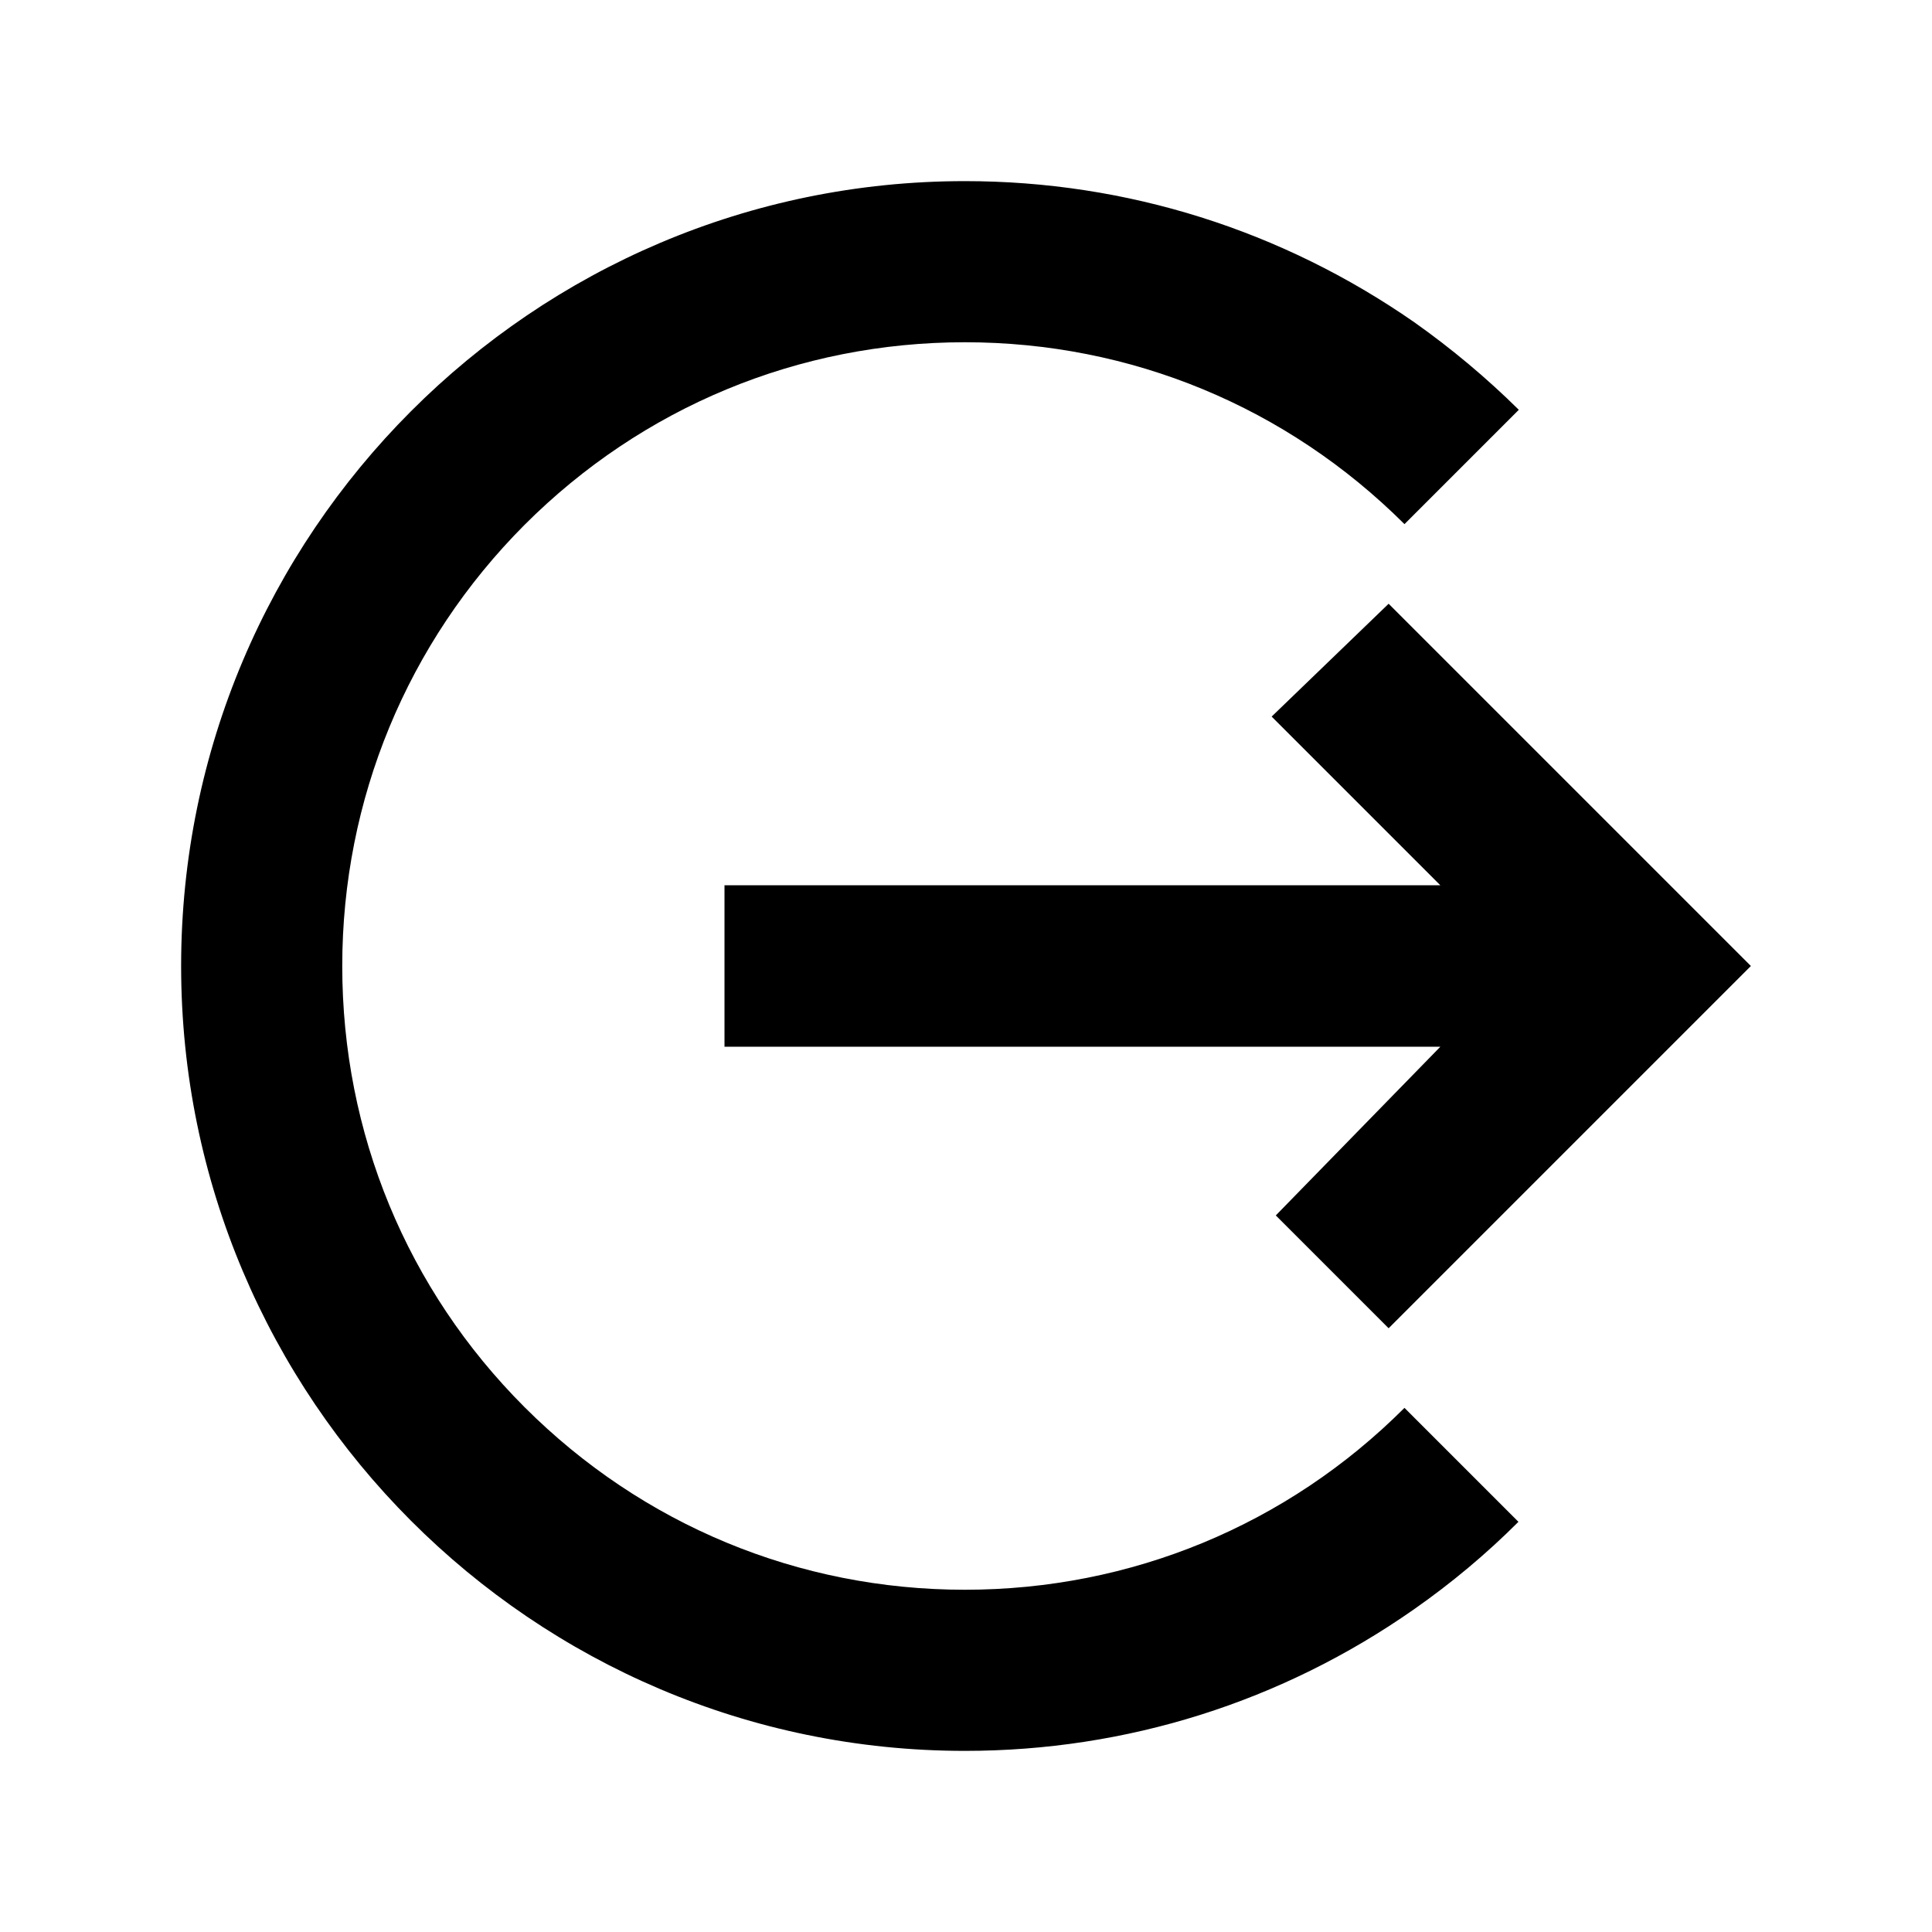
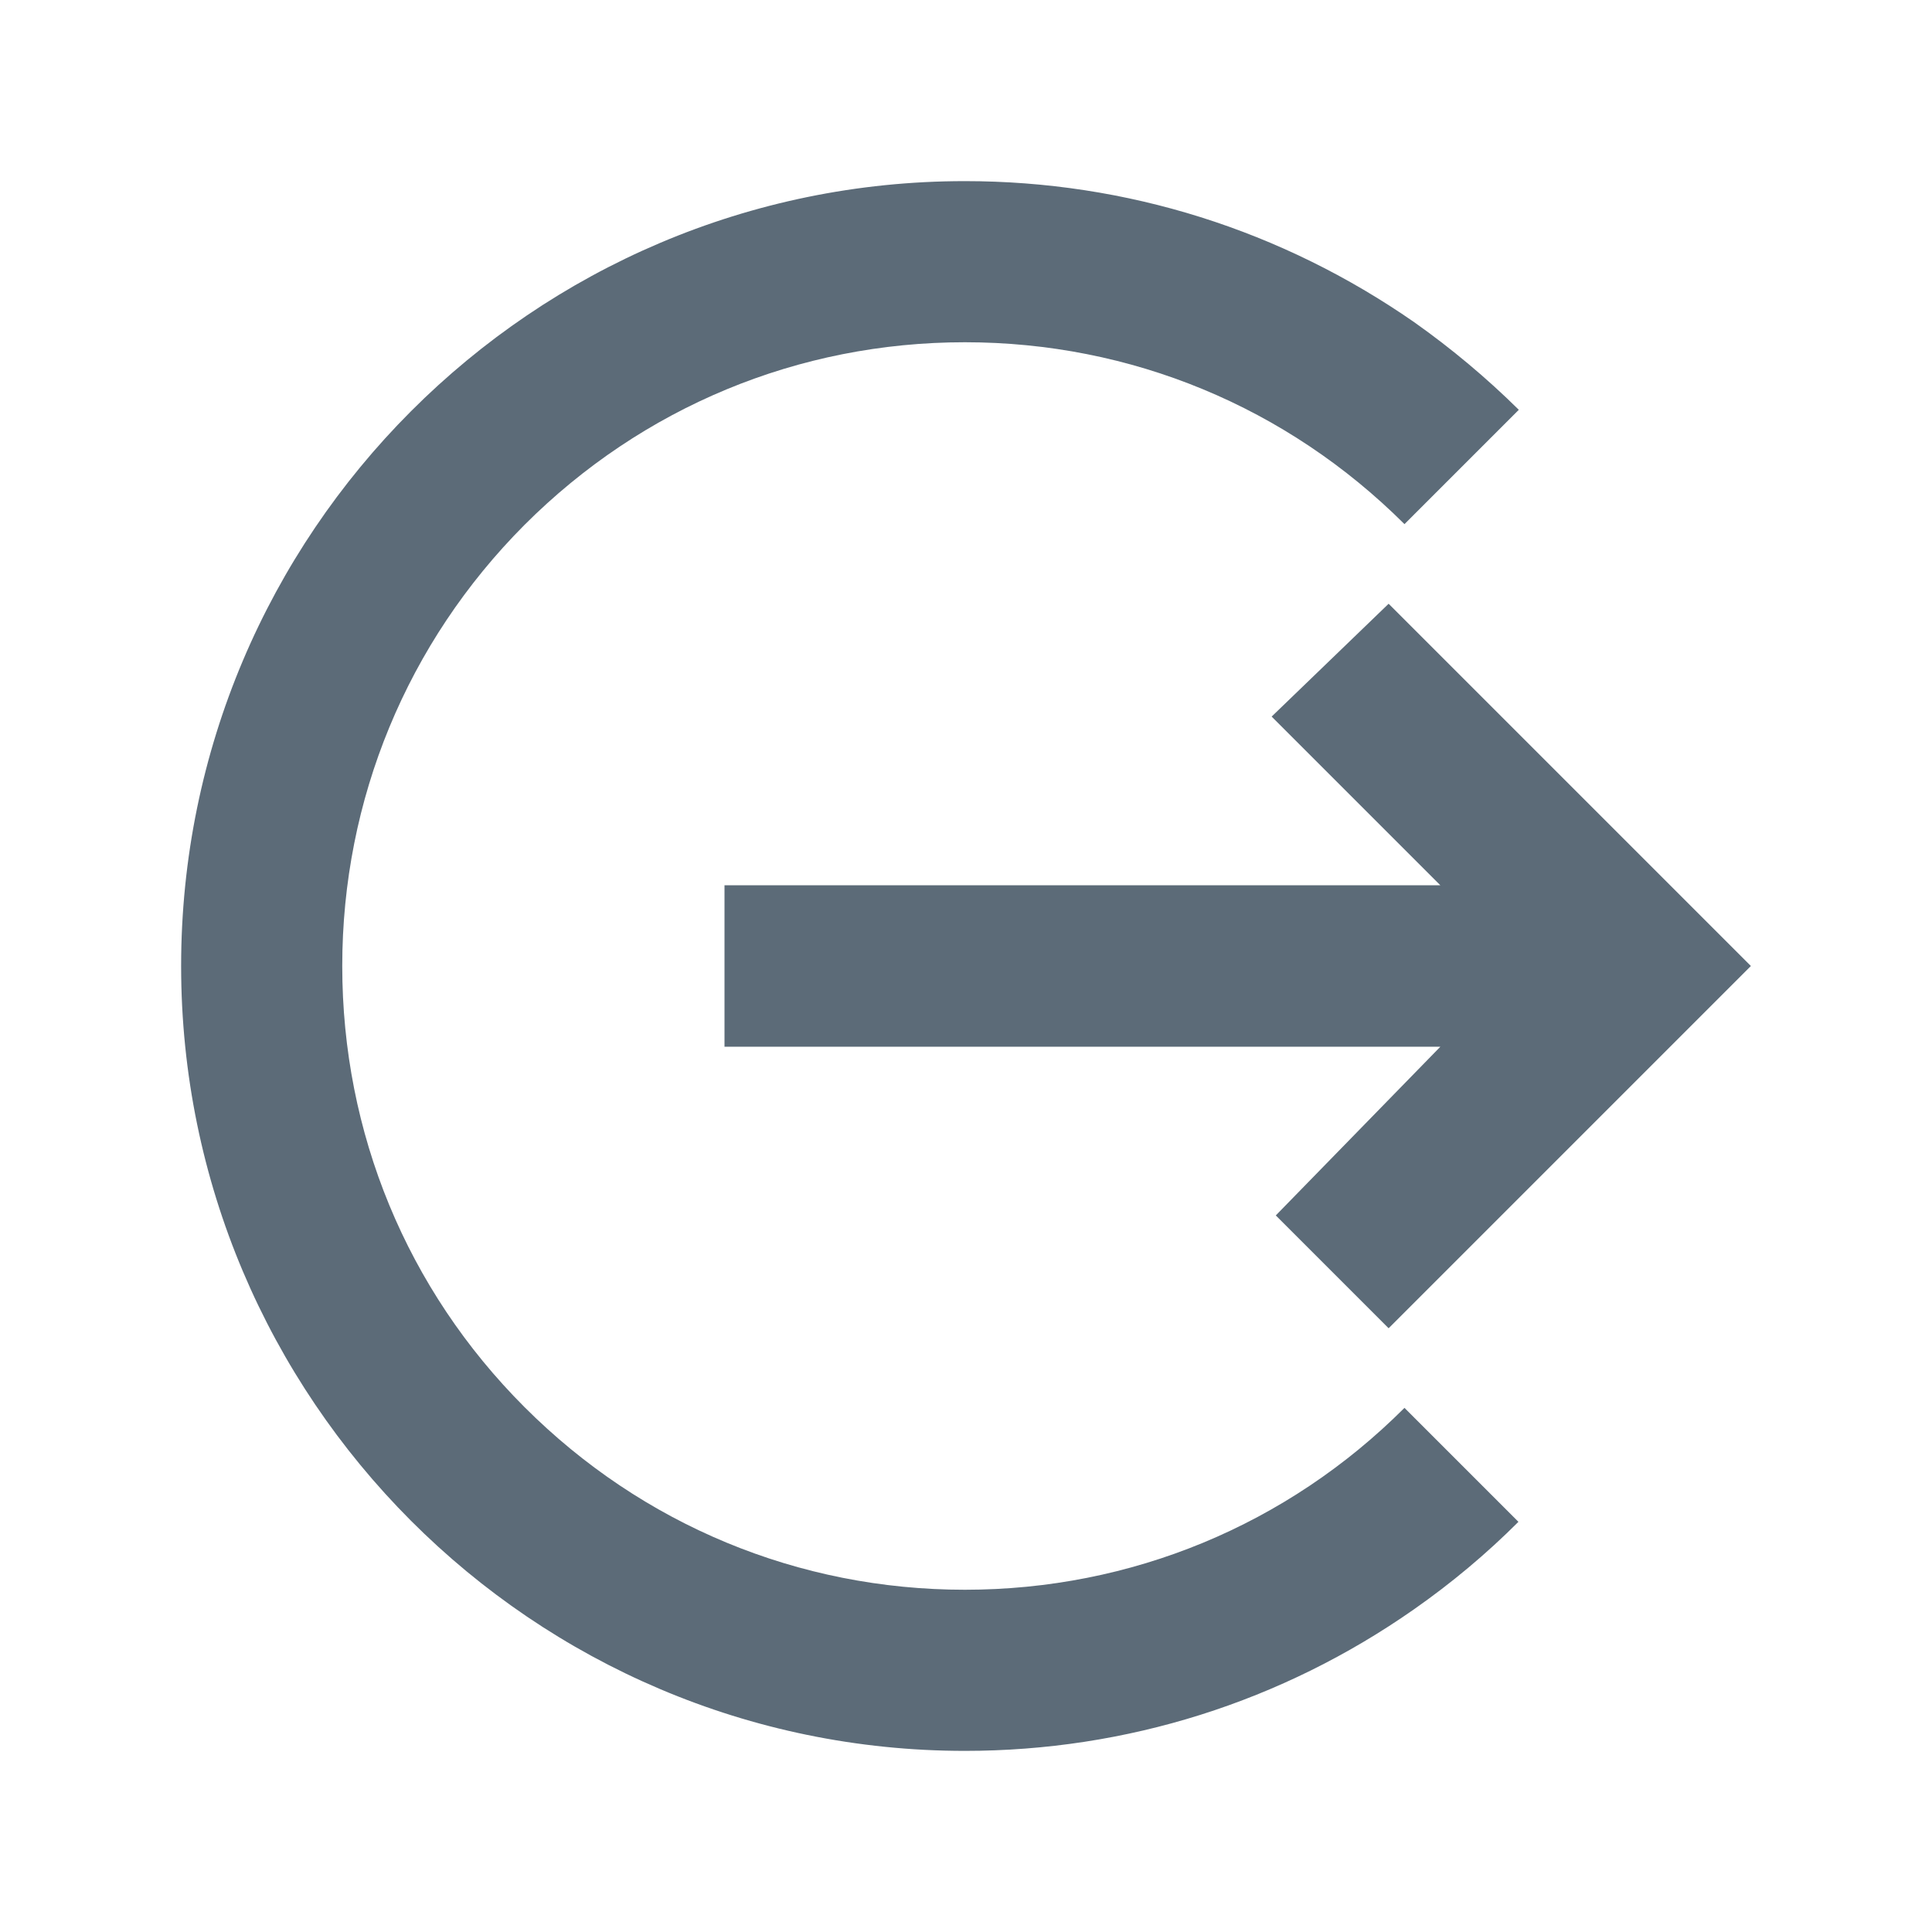
- <svg xmlns="http://www.w3.org/2000/svg" viewBox="0 0 512 512">
-   <path d="M192 277.4h189.7l-43.6 44.7L368 352l96-96-96-96-31 29.9 44.7 44.7H192v42.8z" />
-   <path d="M255.7 421.3c-44.1 0-85.5-17.2-116.7-48.4-31.2-31.2-48.3-72.7-48.3-116.9 0-44.1 17.2-85.7 48.3-116.9 31.2-31.2 72.6-48.4 116.7-48.4 44 0 85.3 17.1 116.5 48.2l30.3-30.3c-8.5-8.4-17.8-16.2-27.7-23.2C339.7 61 298.6 48 255.7 48 141.2 48 48 141.3 48 256s93.2 208 207.7 208c42.9 0 84-13 119-37.5 10-7 19.2-14.7 27.7-23.2l-30.2-30.2c-31.1 31.1-72.5 48.2-116.5 48.2zM448.004 256.847l-.849-.848.849-.849.848.849z" />
+ <svg xmlns="http://www.w3.org/2000/svg" version="1.1" id="Livello_1" x="0px" y="0px" viewBox="0 0 512 512" style="enable-background:new 0 0 512 512;" xml:space="preserve">
+   <style type="text/css">
+ 	.st0{fill:#5C6B78;}
+ </style>
+   <path class="st0" d="M192,277.4h189.7l-43.6,44.7L368,352l96-96l-96-96l-31,29.9l44.7,44.7H192V277.4z" />
+   <path class="st0" d="M255.7,421.3c-44.1,0-85.5-17.2-116.7-48.4S90.7,300.2,90.7,256c0-44.1,17.2-85.7,48.3-116.9  c31.2-31.2,72.6-48.4,116.7-48.4c44,0,85.3,17.1,116.5,48.2l30.3-30.3c-8.5-8.4-17.8-16.2-27.7-23.2C339.7,61,298.6,48,255.7,48  C141.2,48,48,141.3,48,256s93.2,208,207.7,208c42.9,0,84-13,119-37.5c10-7,19.2-14.7,27.7-23.2l-30.2-30.2  C341.1,404.2,299.7,421.3,255.7,421.3L255.7,421.3z M448,256.8l-0.8-0.8l0.8-0.8l0.8,0.8L448,256.8z" />
</svg>
